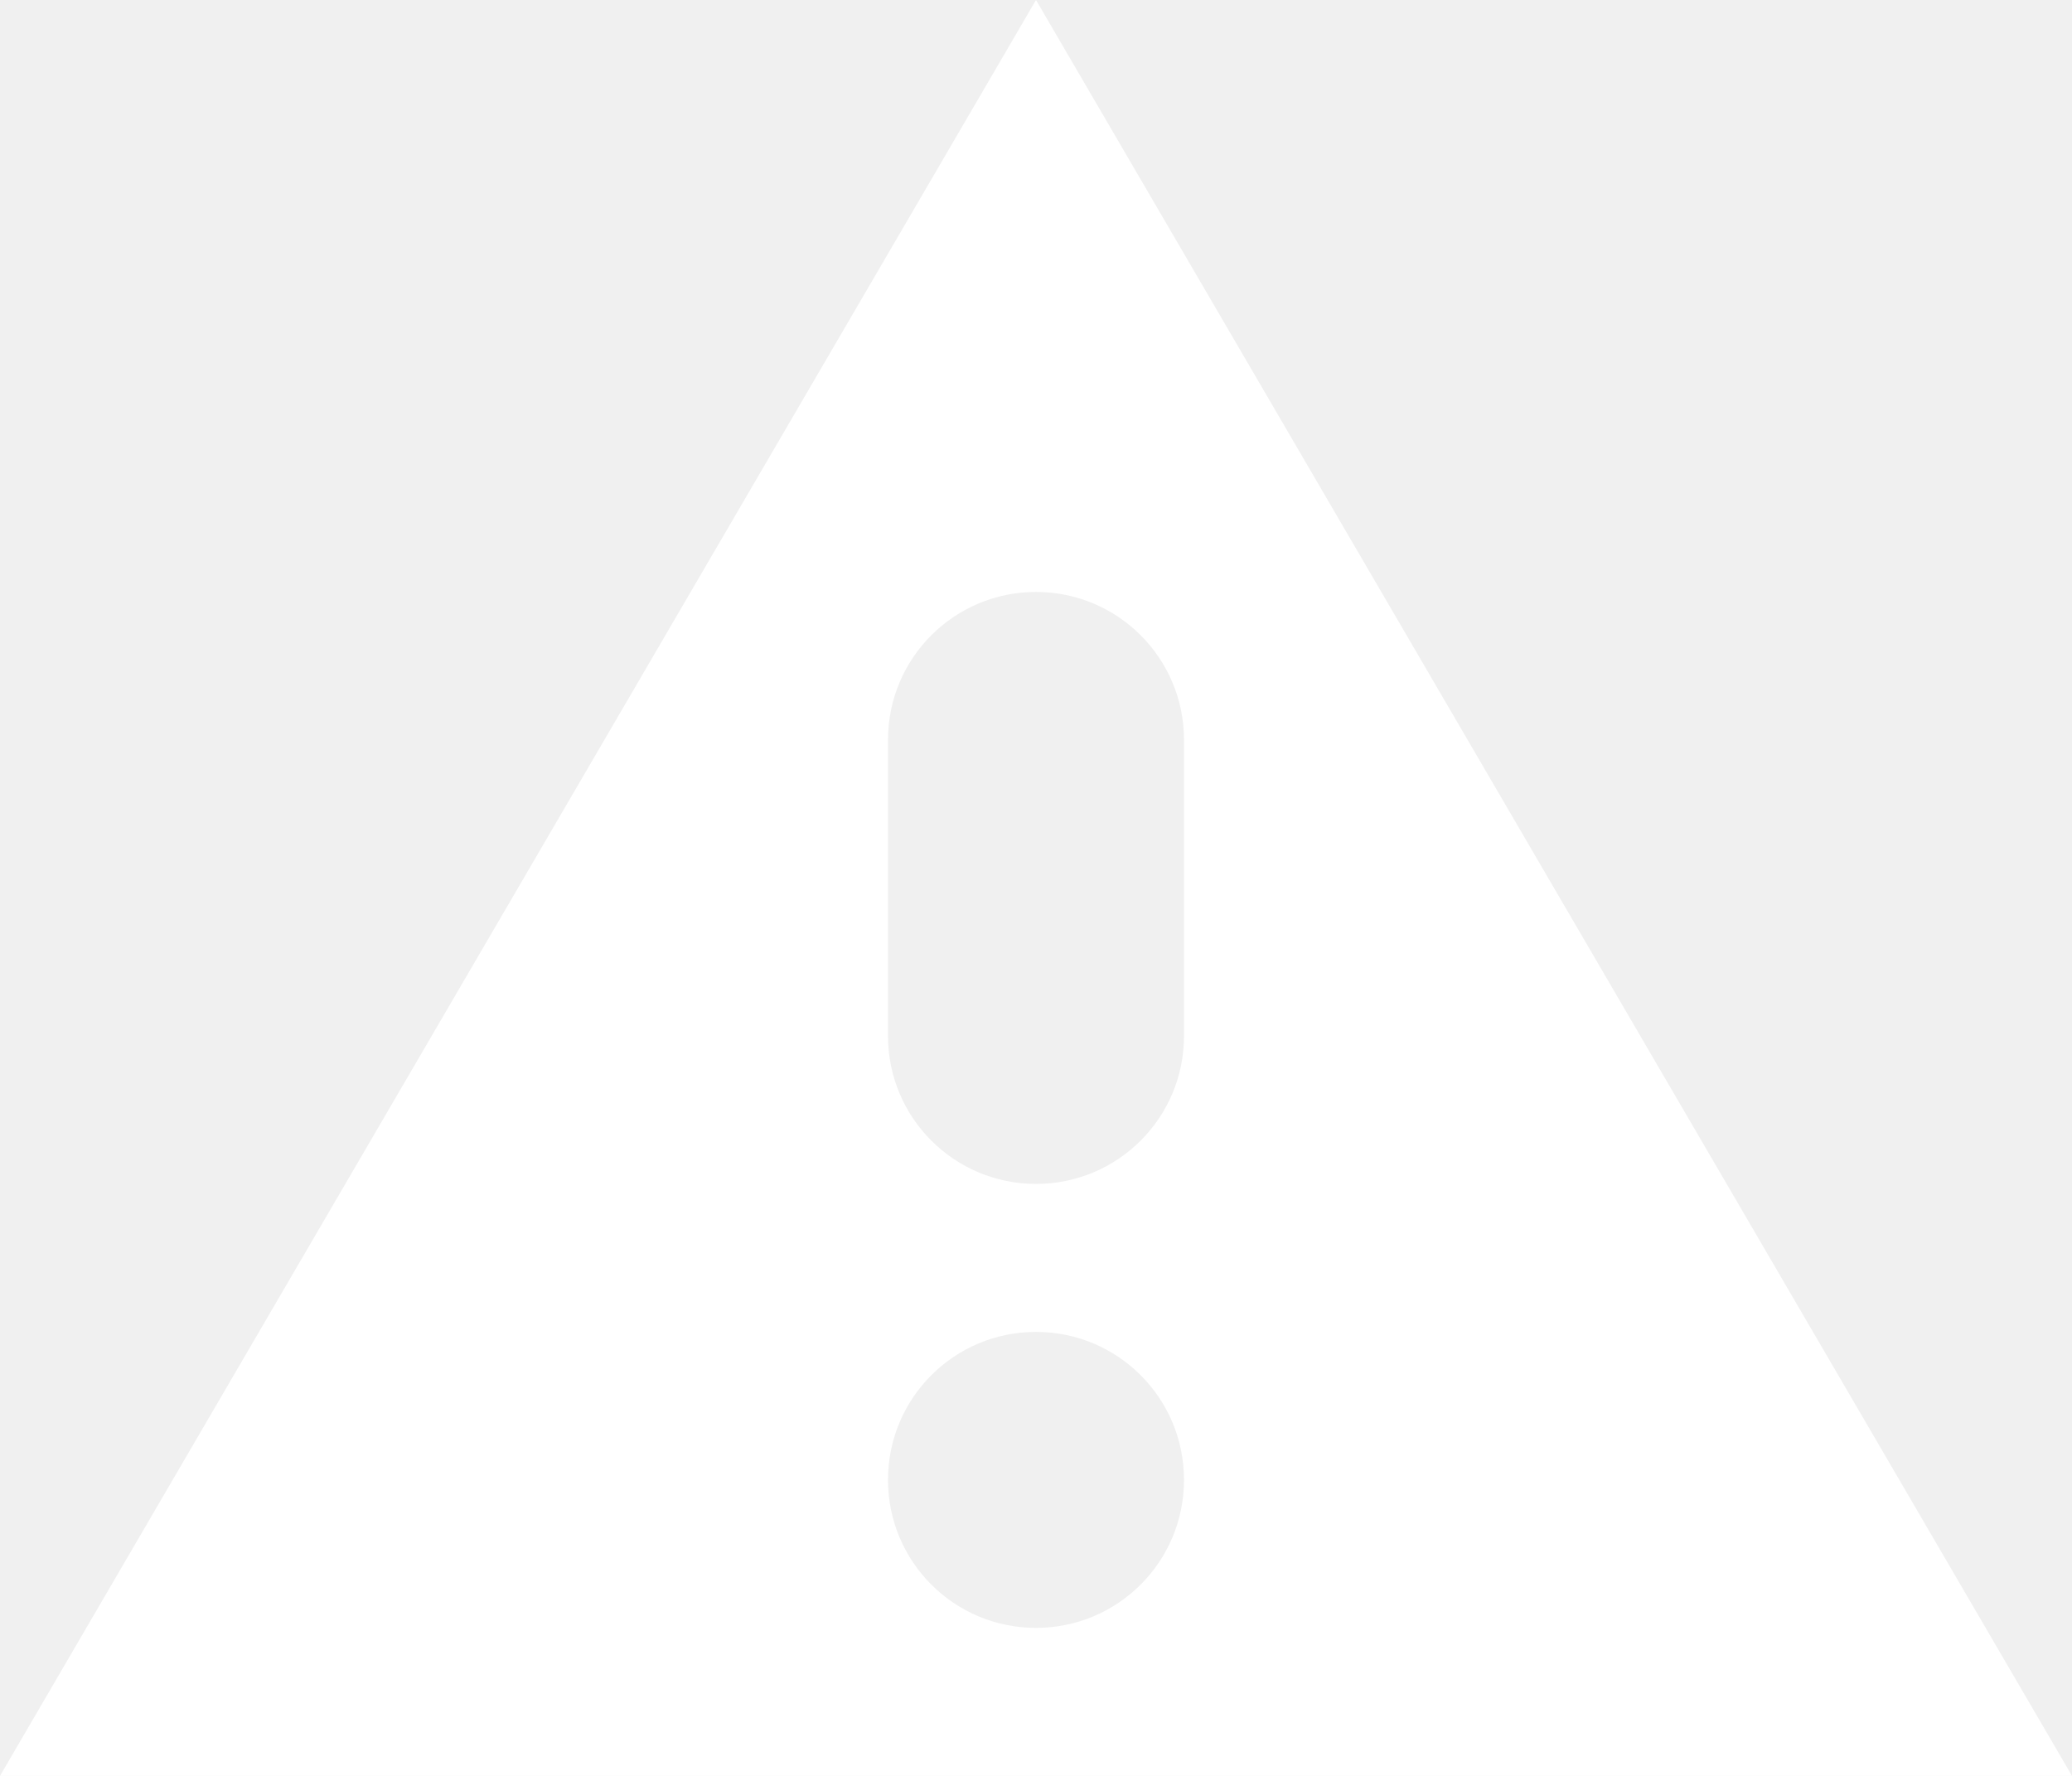
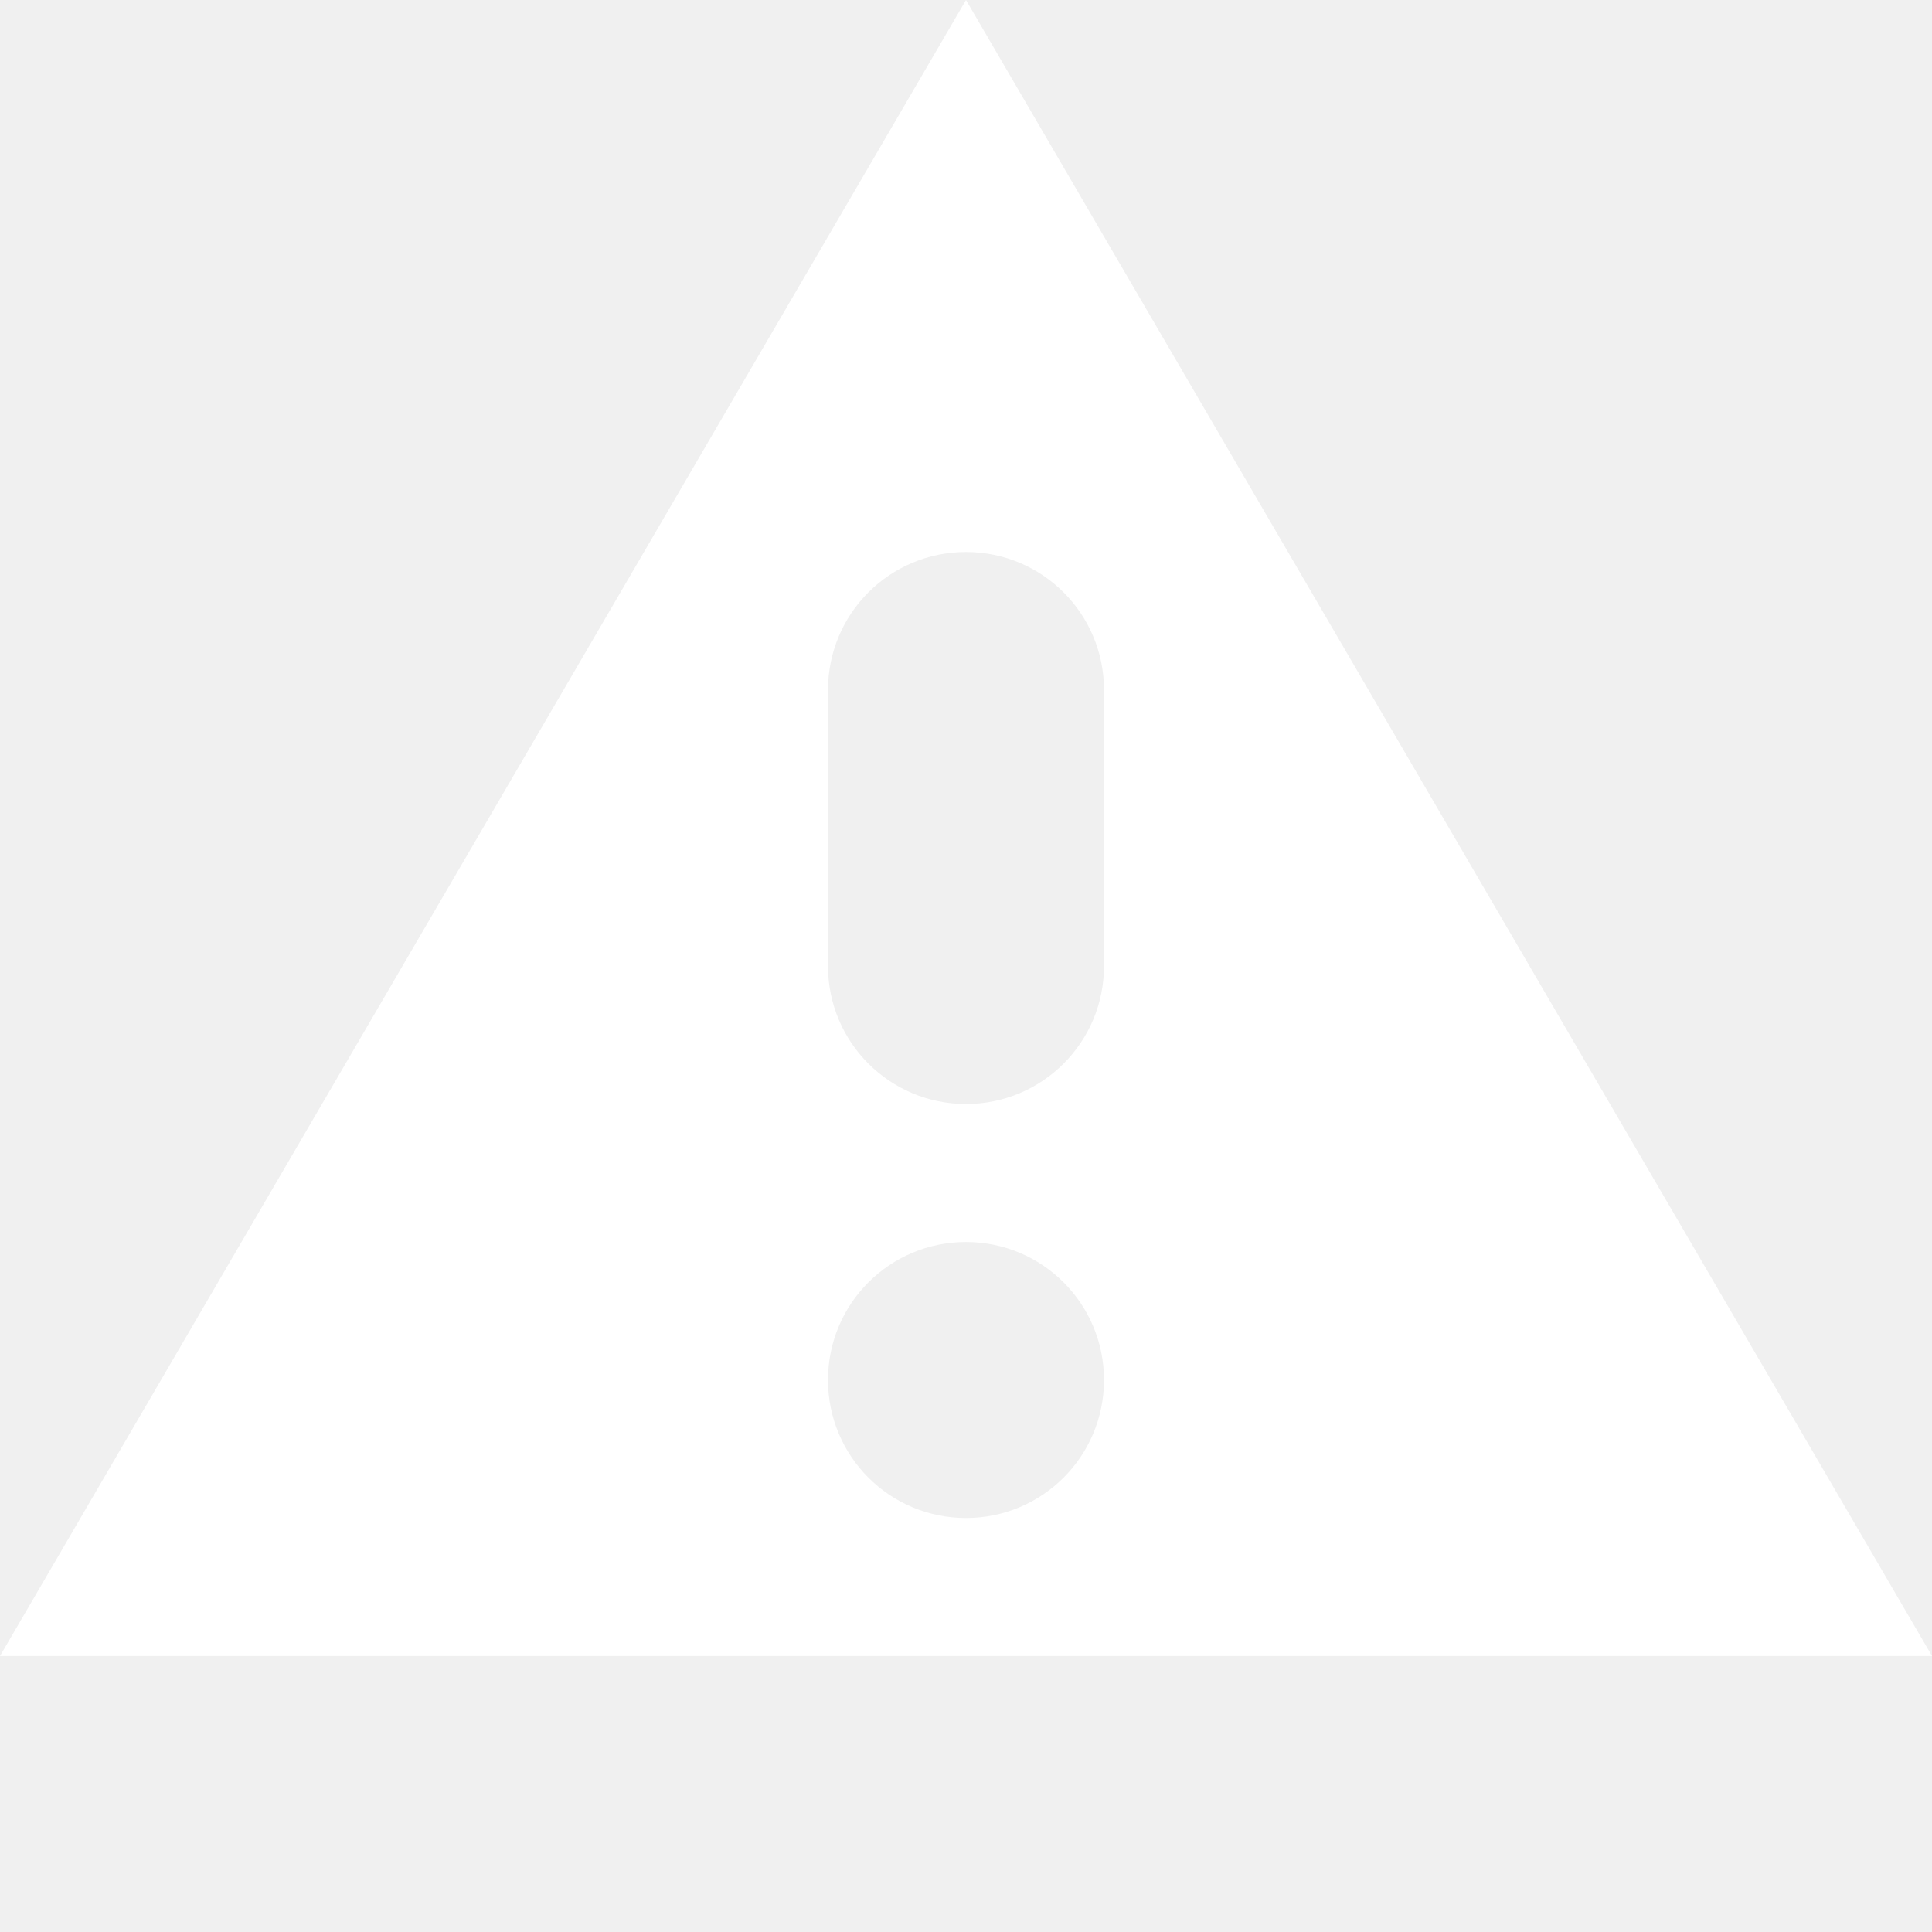
- <svg xmlns="http://www.w3.org/2000/svg" version="1.1" id="Layer_1" x="0px" y="0px" width="14px" height="12px" viewBox="0 0 14 12" style="enable-background:new 0 0 14 12;" xml:space="preserve">
-   <path fill="#FFF" d="M7,0L0,12h14L7,0z M7,11c-0.553,0-1-0.447-1-1s0.447-1,1-1s1,0.447,1,1S7.553,11,7,11z M7,8C6.447,8,6,7.553,6,7V5  c0-0.553,0.447-1,1-1s1,0.447,1,1v2C8,7.553,7.553,8,7,8z" />
-   <g>
- </g>
-   <g>
- </g>
-   <g>
- </g>
-   <g>
- </g>
-   <g>
- </g>
-   <g>
- </g>
-   <g>
- </g>
-   <g>
- </g>
-   <g>
- </g>
-   <g>
- </g>
-   <g>
- </g>
-   <g>
- </g>
-   <g>
- </g>
-   <g>
- </g>
-   <g>
- </g>
+ <svg xmlns="http://www.w3.org/2000/svg" version="1.1" id="Layer_1" x="0px" y="0px" width="14px" height="14px" viewBox="0 0 14 14" style="enable-background:new 0 0 14 14;" xml:space="preserve">
+   <path style="fill:#FFFFFF;" d="M7,0L0,12h14L7,0z M7,11c-0.553,0-1-0.447-1-1s0.447-1,1-1c0.553,0,1,0.447,1,1S7.553,11,7,11z M7,8  C6.447,8,6,7.553,6,7V5c0-0.553,0.447-1,1-1c0.553,0,1,0.447,1,1v2C8,7.553,7.553,8,7,8z" />
</svg>
